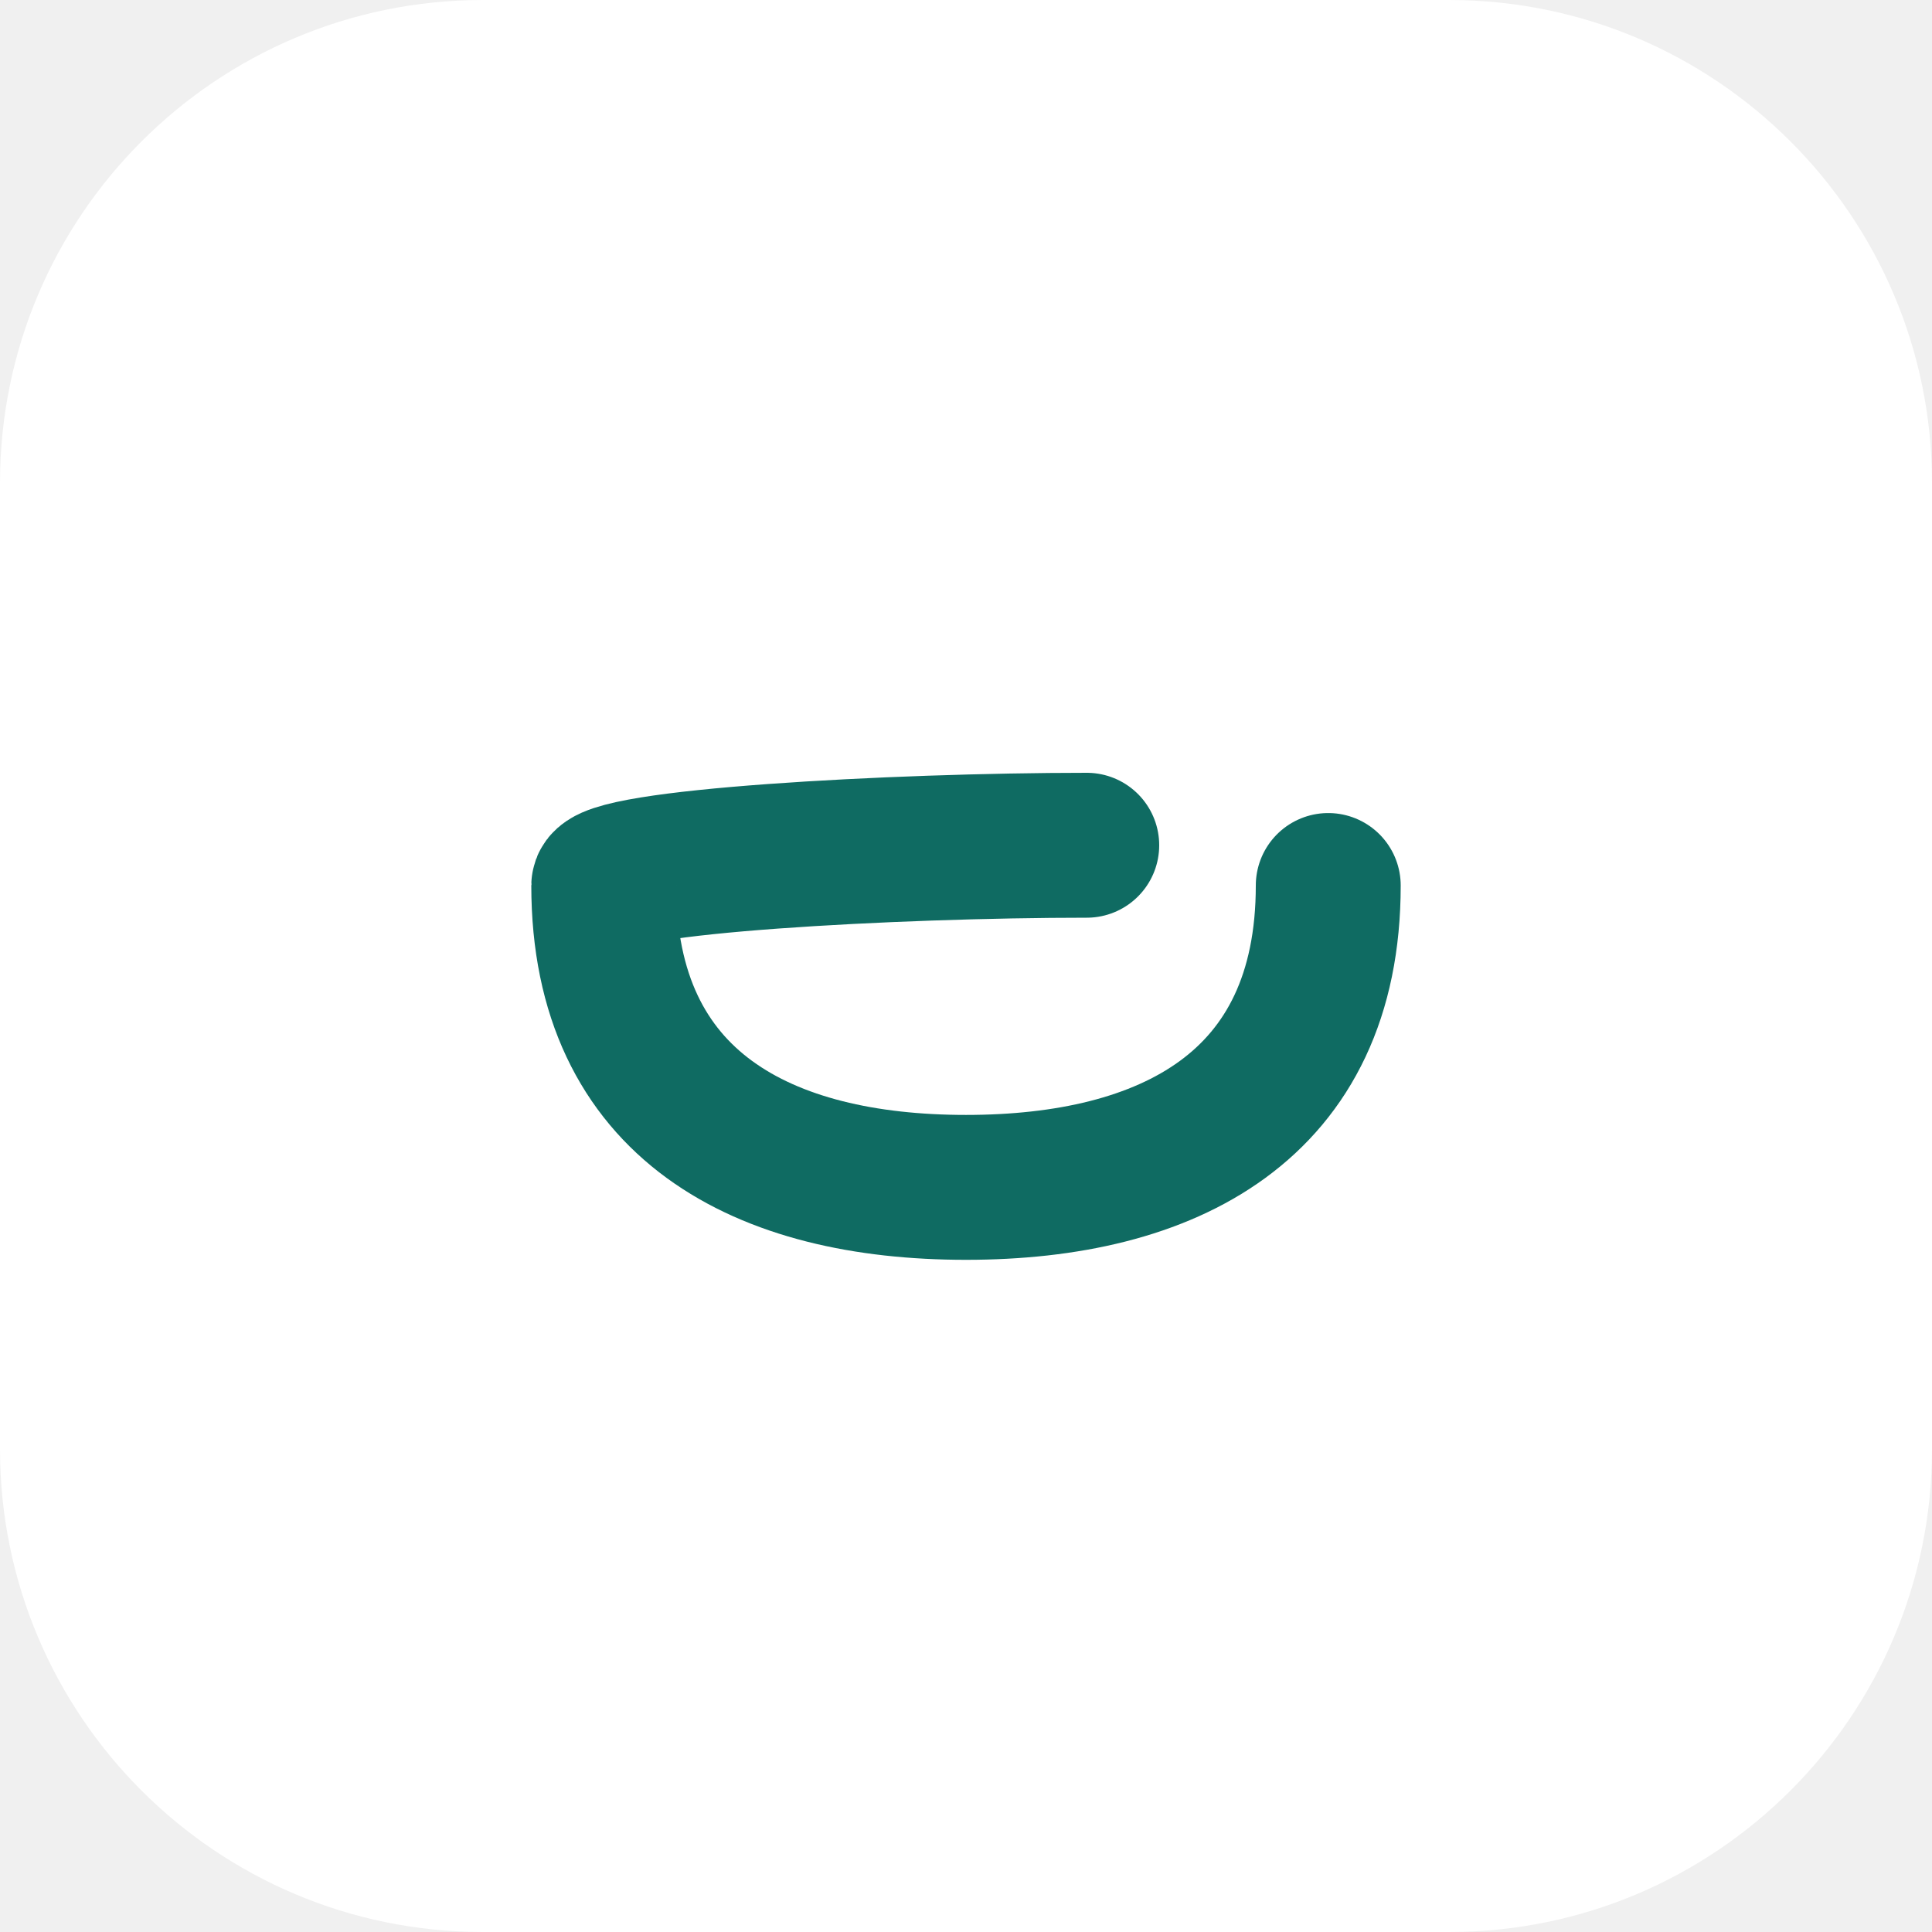
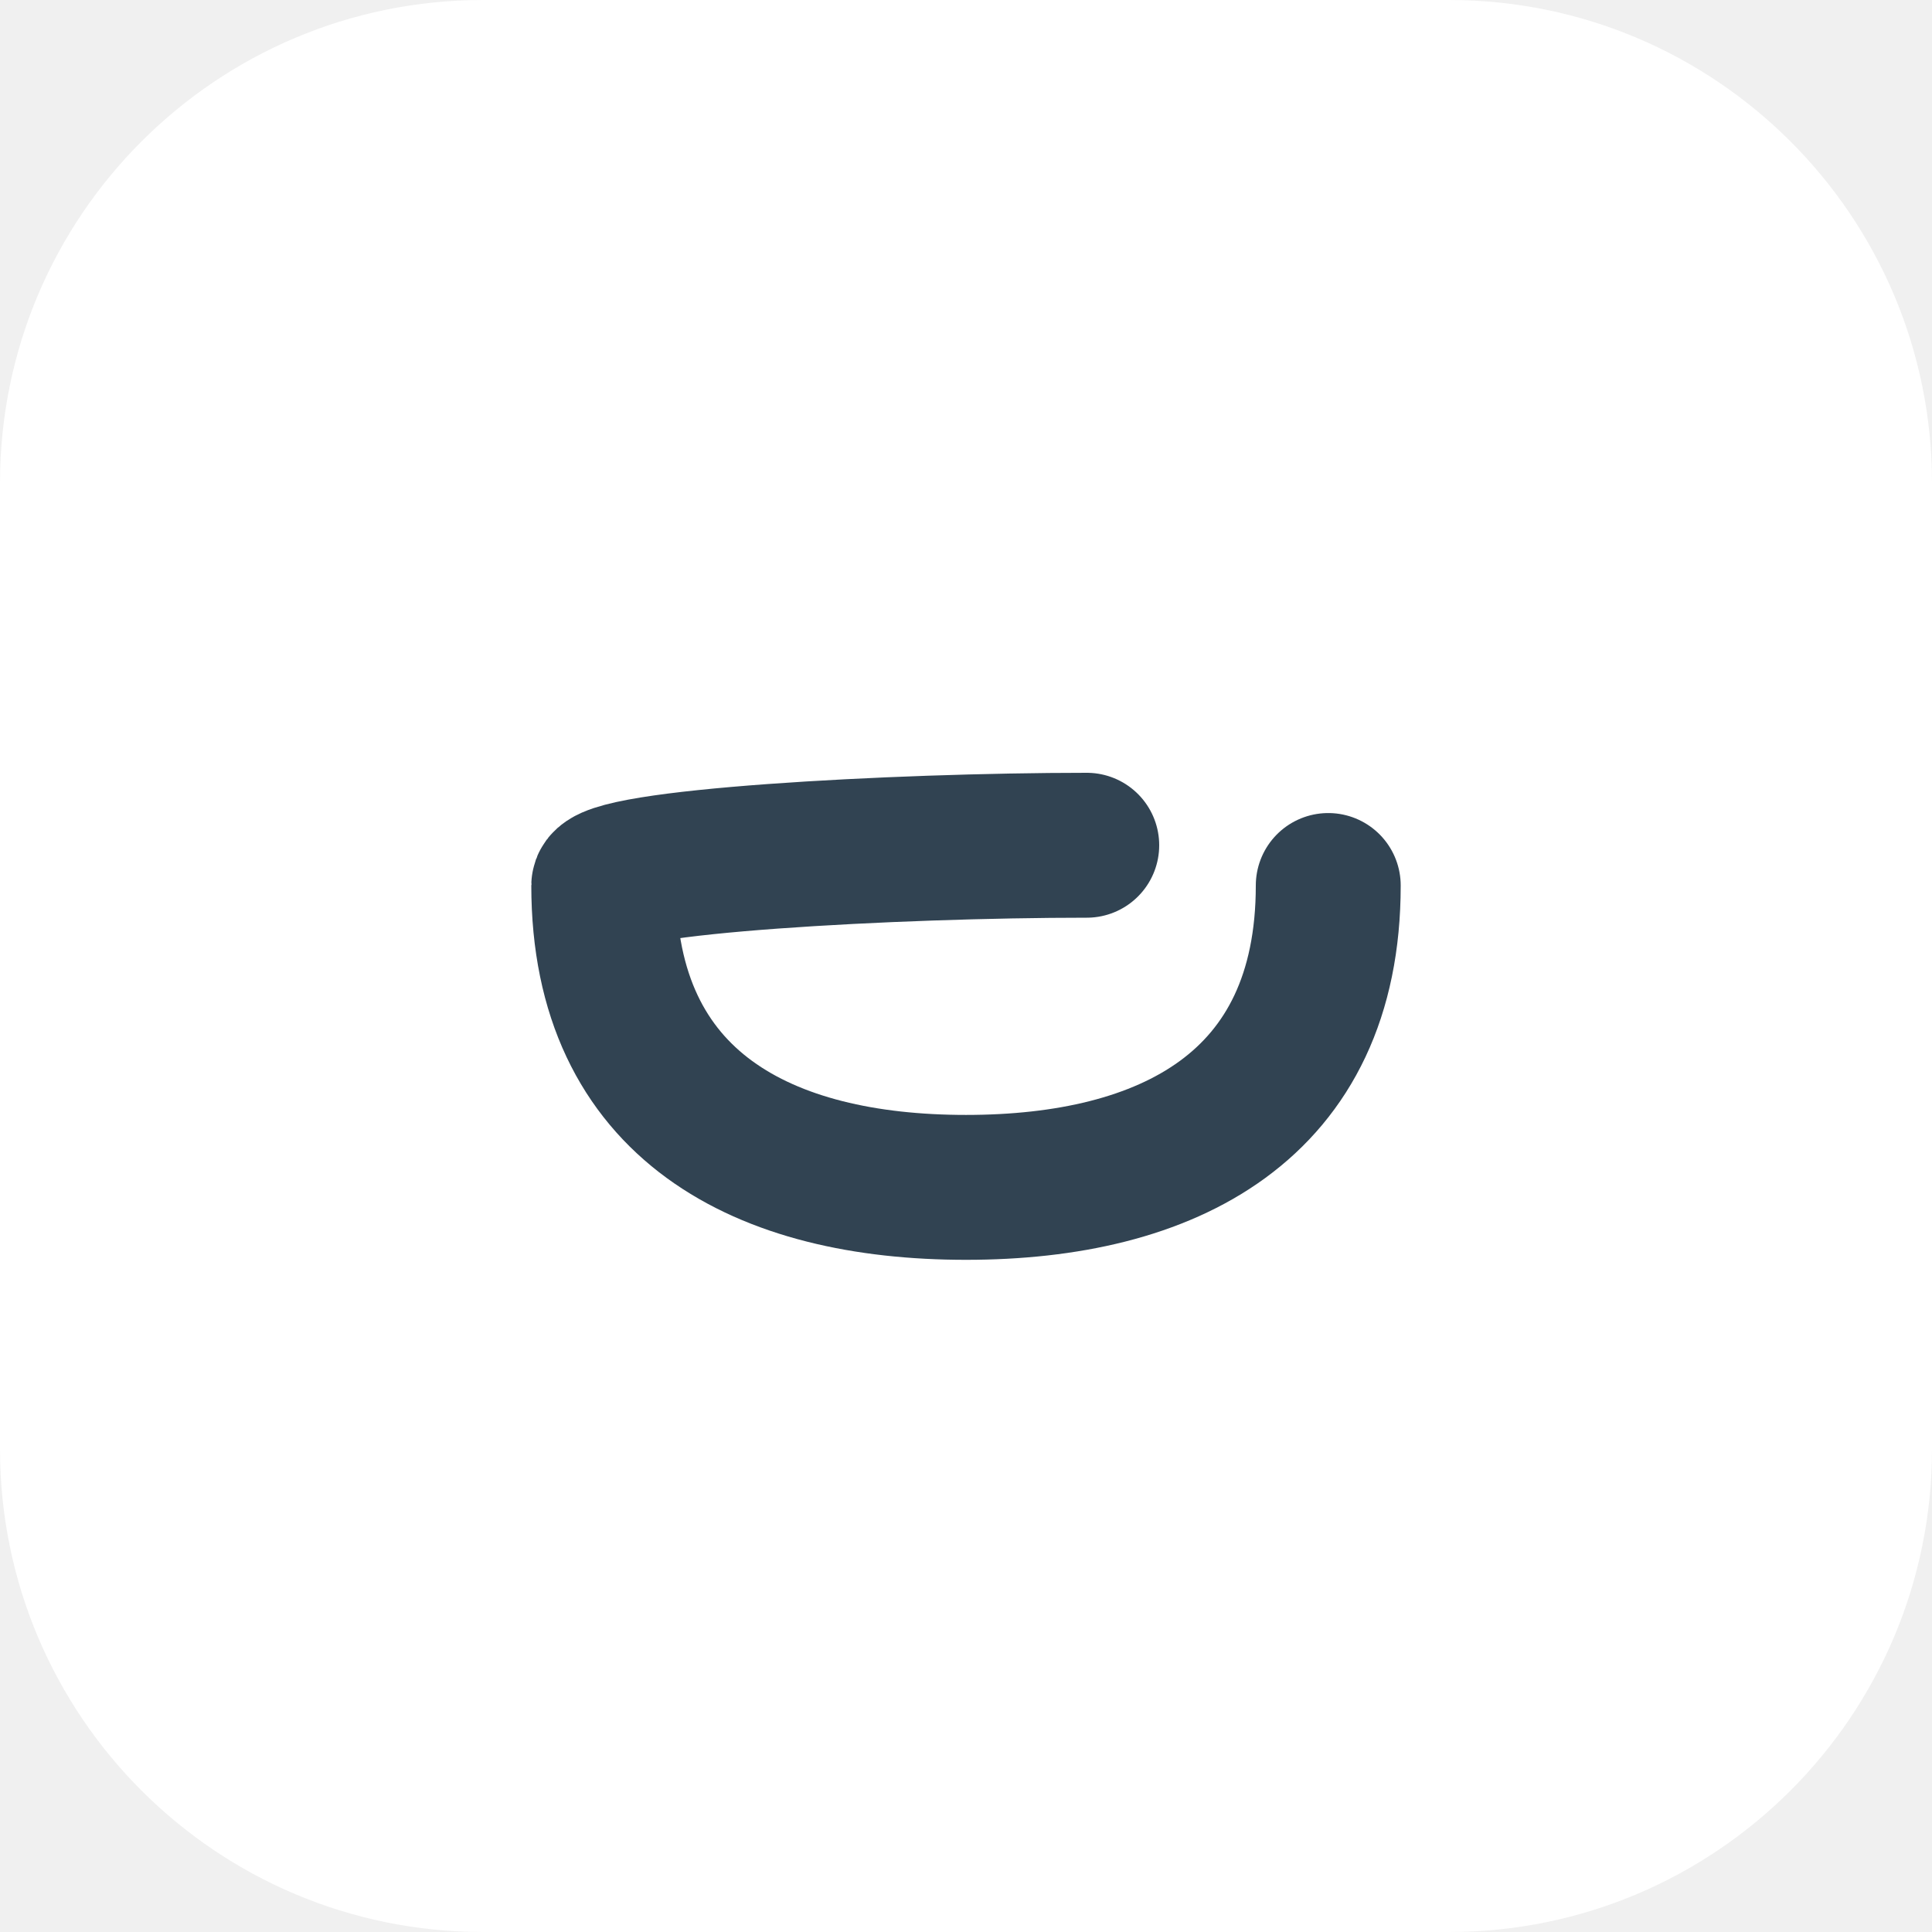
<svg xmlns="http://www.w3.org/2000/svg" viewBox="0 0 48 48" width="48" height="48" role="img" aria-label="تومان">
  <rect width="48" height="48" rx="12" fill="#FFFFFF" />
  <g transform="scale(-1,1) translate(-48,0)">
-     <path d="M15 22 C15 27.5 19 29.5 24 29.5 C29 29.5 33 27.5 33 22 C33 21.4 25.8 21 21 21" fill="none" stroke="#0F6B62" stroke-width="3.6" stroke-linecap="round" />
+     <path d="M15 22 C15 27.5 19 29.5 24 29.5 C29 29.5 33 27.5 33 22 C33 21.4 25.8 21 21 21" fill="none" stroke="#314352" stroke-width="3.6" stroke-linecap="round" />
  </g>
</svg>
